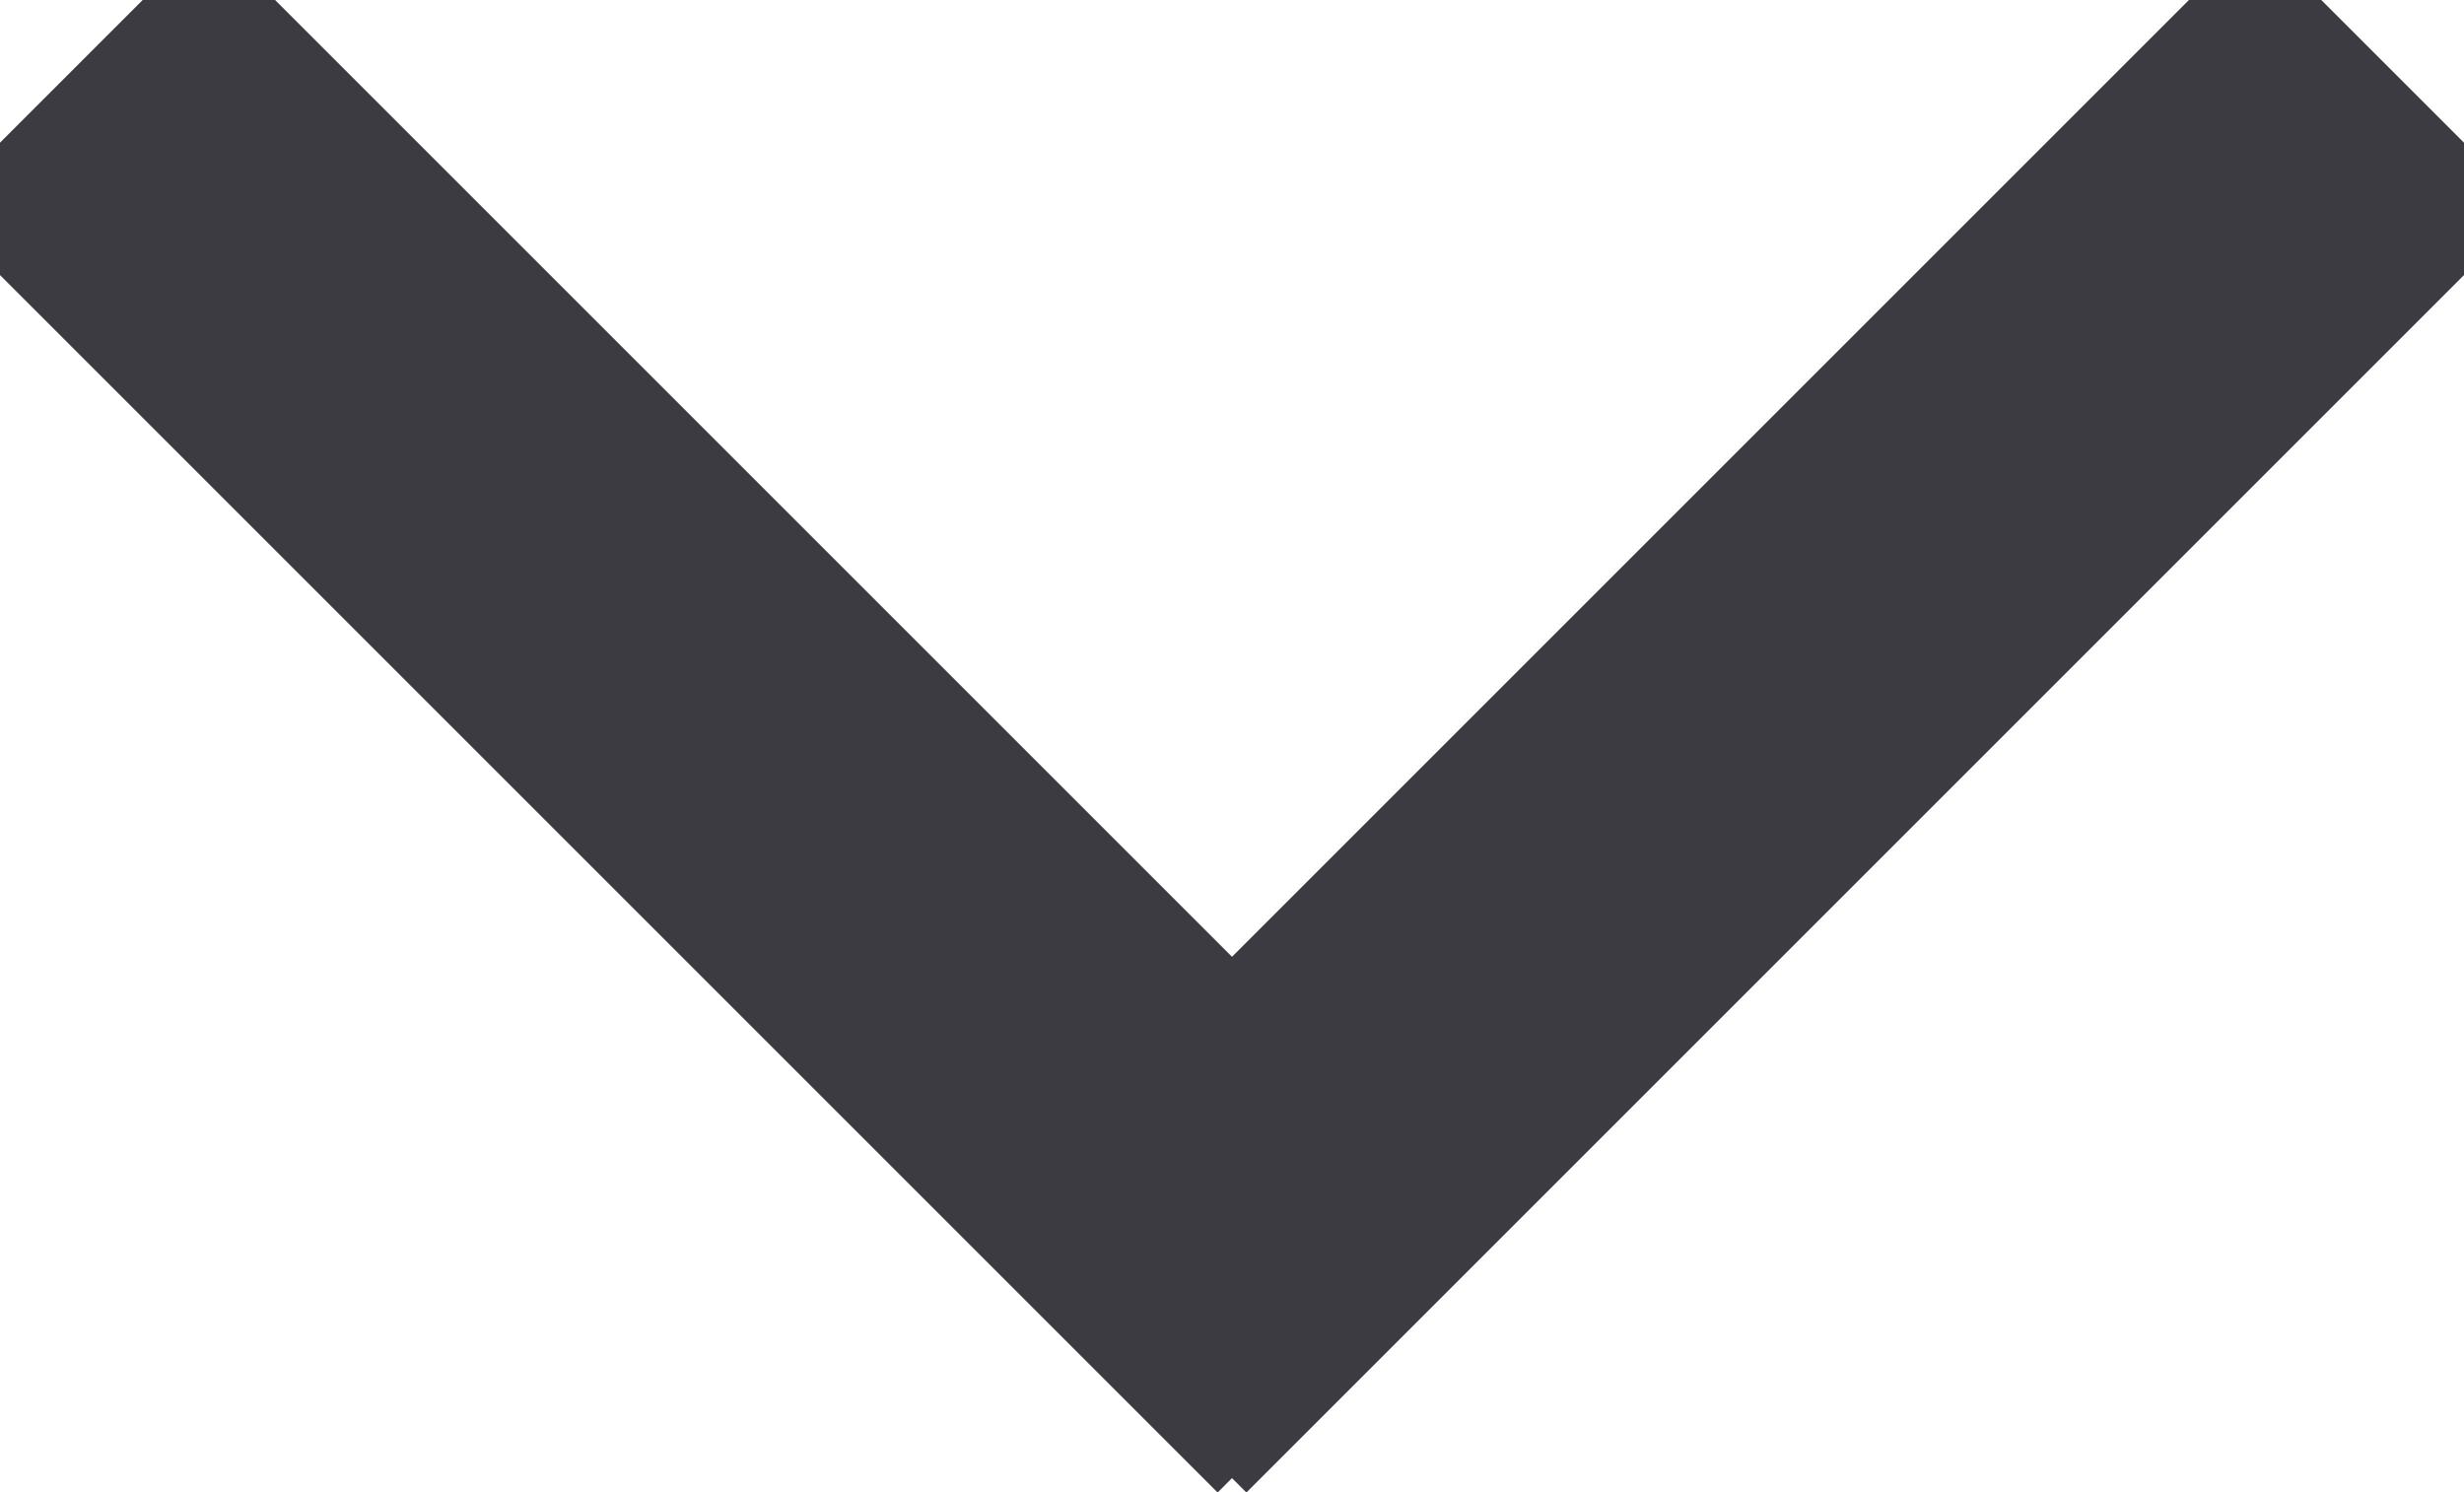
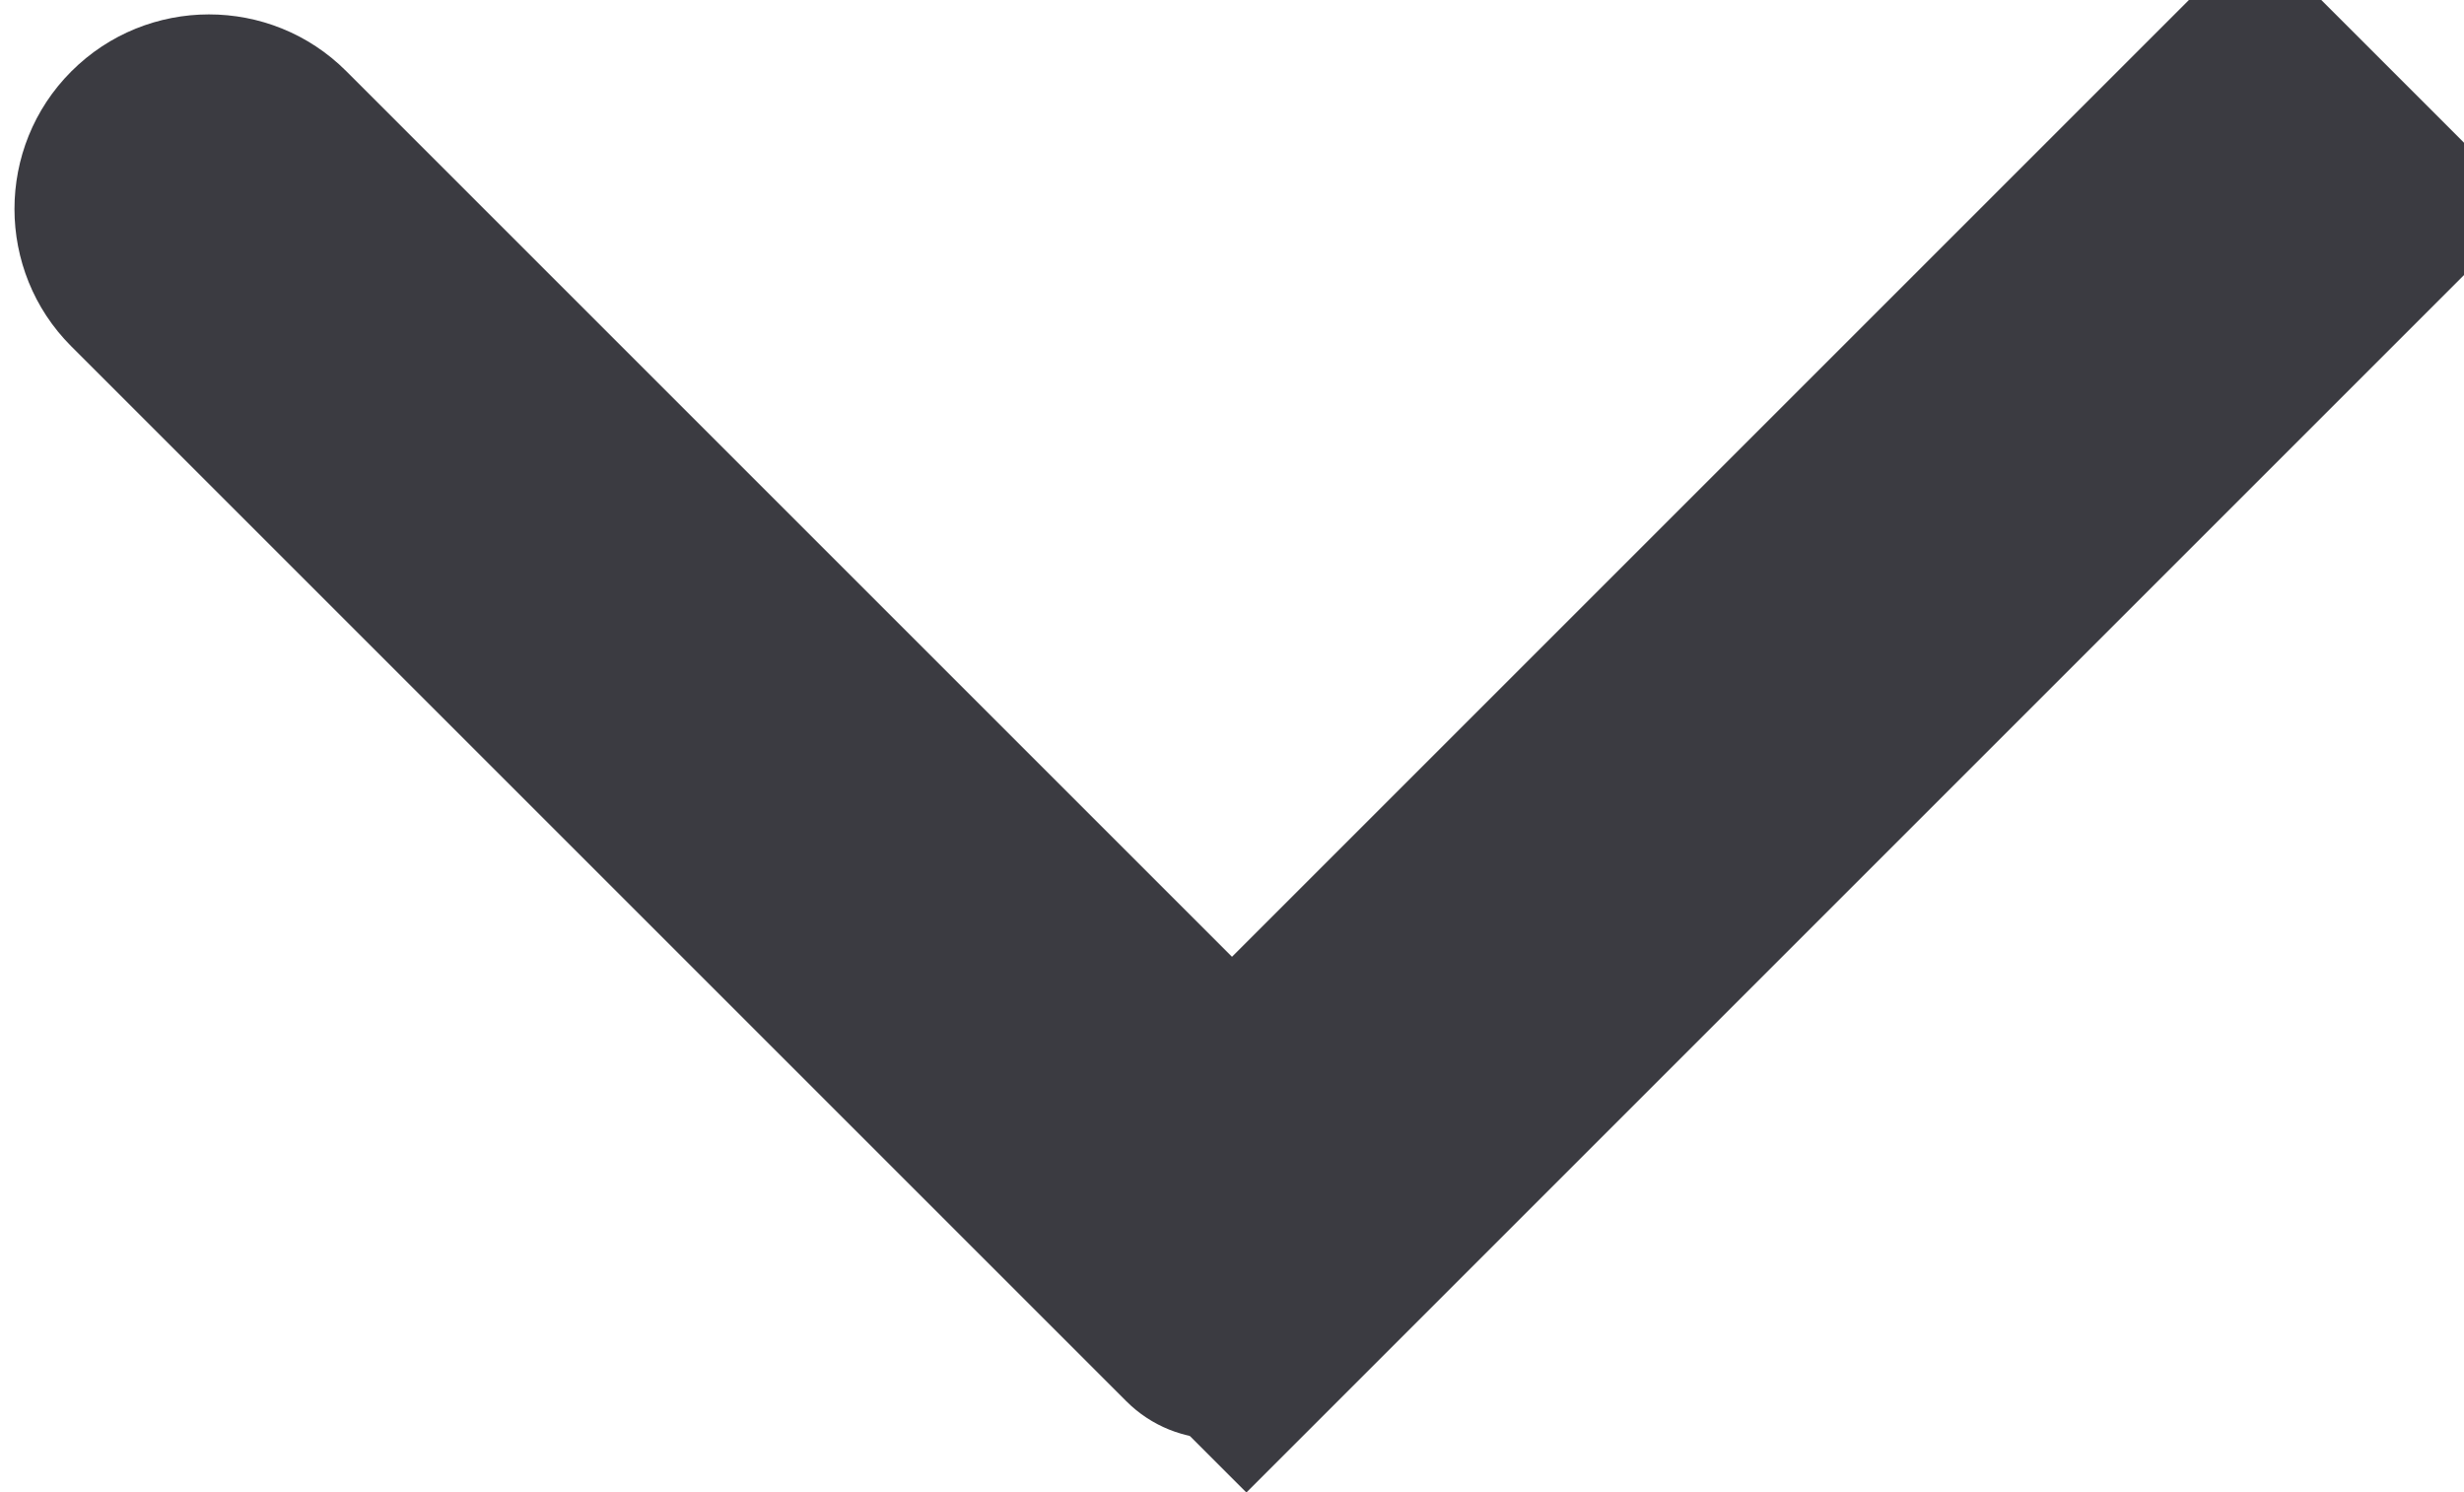
<svg xmlns="http://www.w3.org/2000/svg" width="38px" height="23px" viewBox="0 0 38 23" version="1.1">
  <defs />
  <g id="DS-V2" stroke="none" stroke-width="1" fill="none" fill-rule="evenodd">
    <g id="Desktop-HD" transform="translate(-1261, -1356)" fill="#3B3B41">
      <g id="Arrow_Down" transform="translate(1259, 1354)">
        <rect id="Rectangle-13-Copy" transform="translate(29, 13) rotate(-315) translate(-29, -13) " x="26" y="-1" width="6" height="28" />
-         <rect id="Rectangle-13-Copy-2" transform="translate(13, 13) scale(-1, 1) rotate(-315) translate(-13, -13) " x="10" y="-1" width="6" height="28" />
+         <path d="M10,1.996 C10,0.342 11.347,-1 13,-1 L13,-1 C14.657,-1 16,0.35 16,1.996 L16,25.009 C16,26.108 15.102,27 14.002,27 L10,27 L10,1.996 Z" id="Rectangle-13-Copy-2" transform="translate(13, 13) scale(-1, 1) rotate(-315) translate(-13, -13) " />
      </g>
    </g>
  </g>
</svg>
